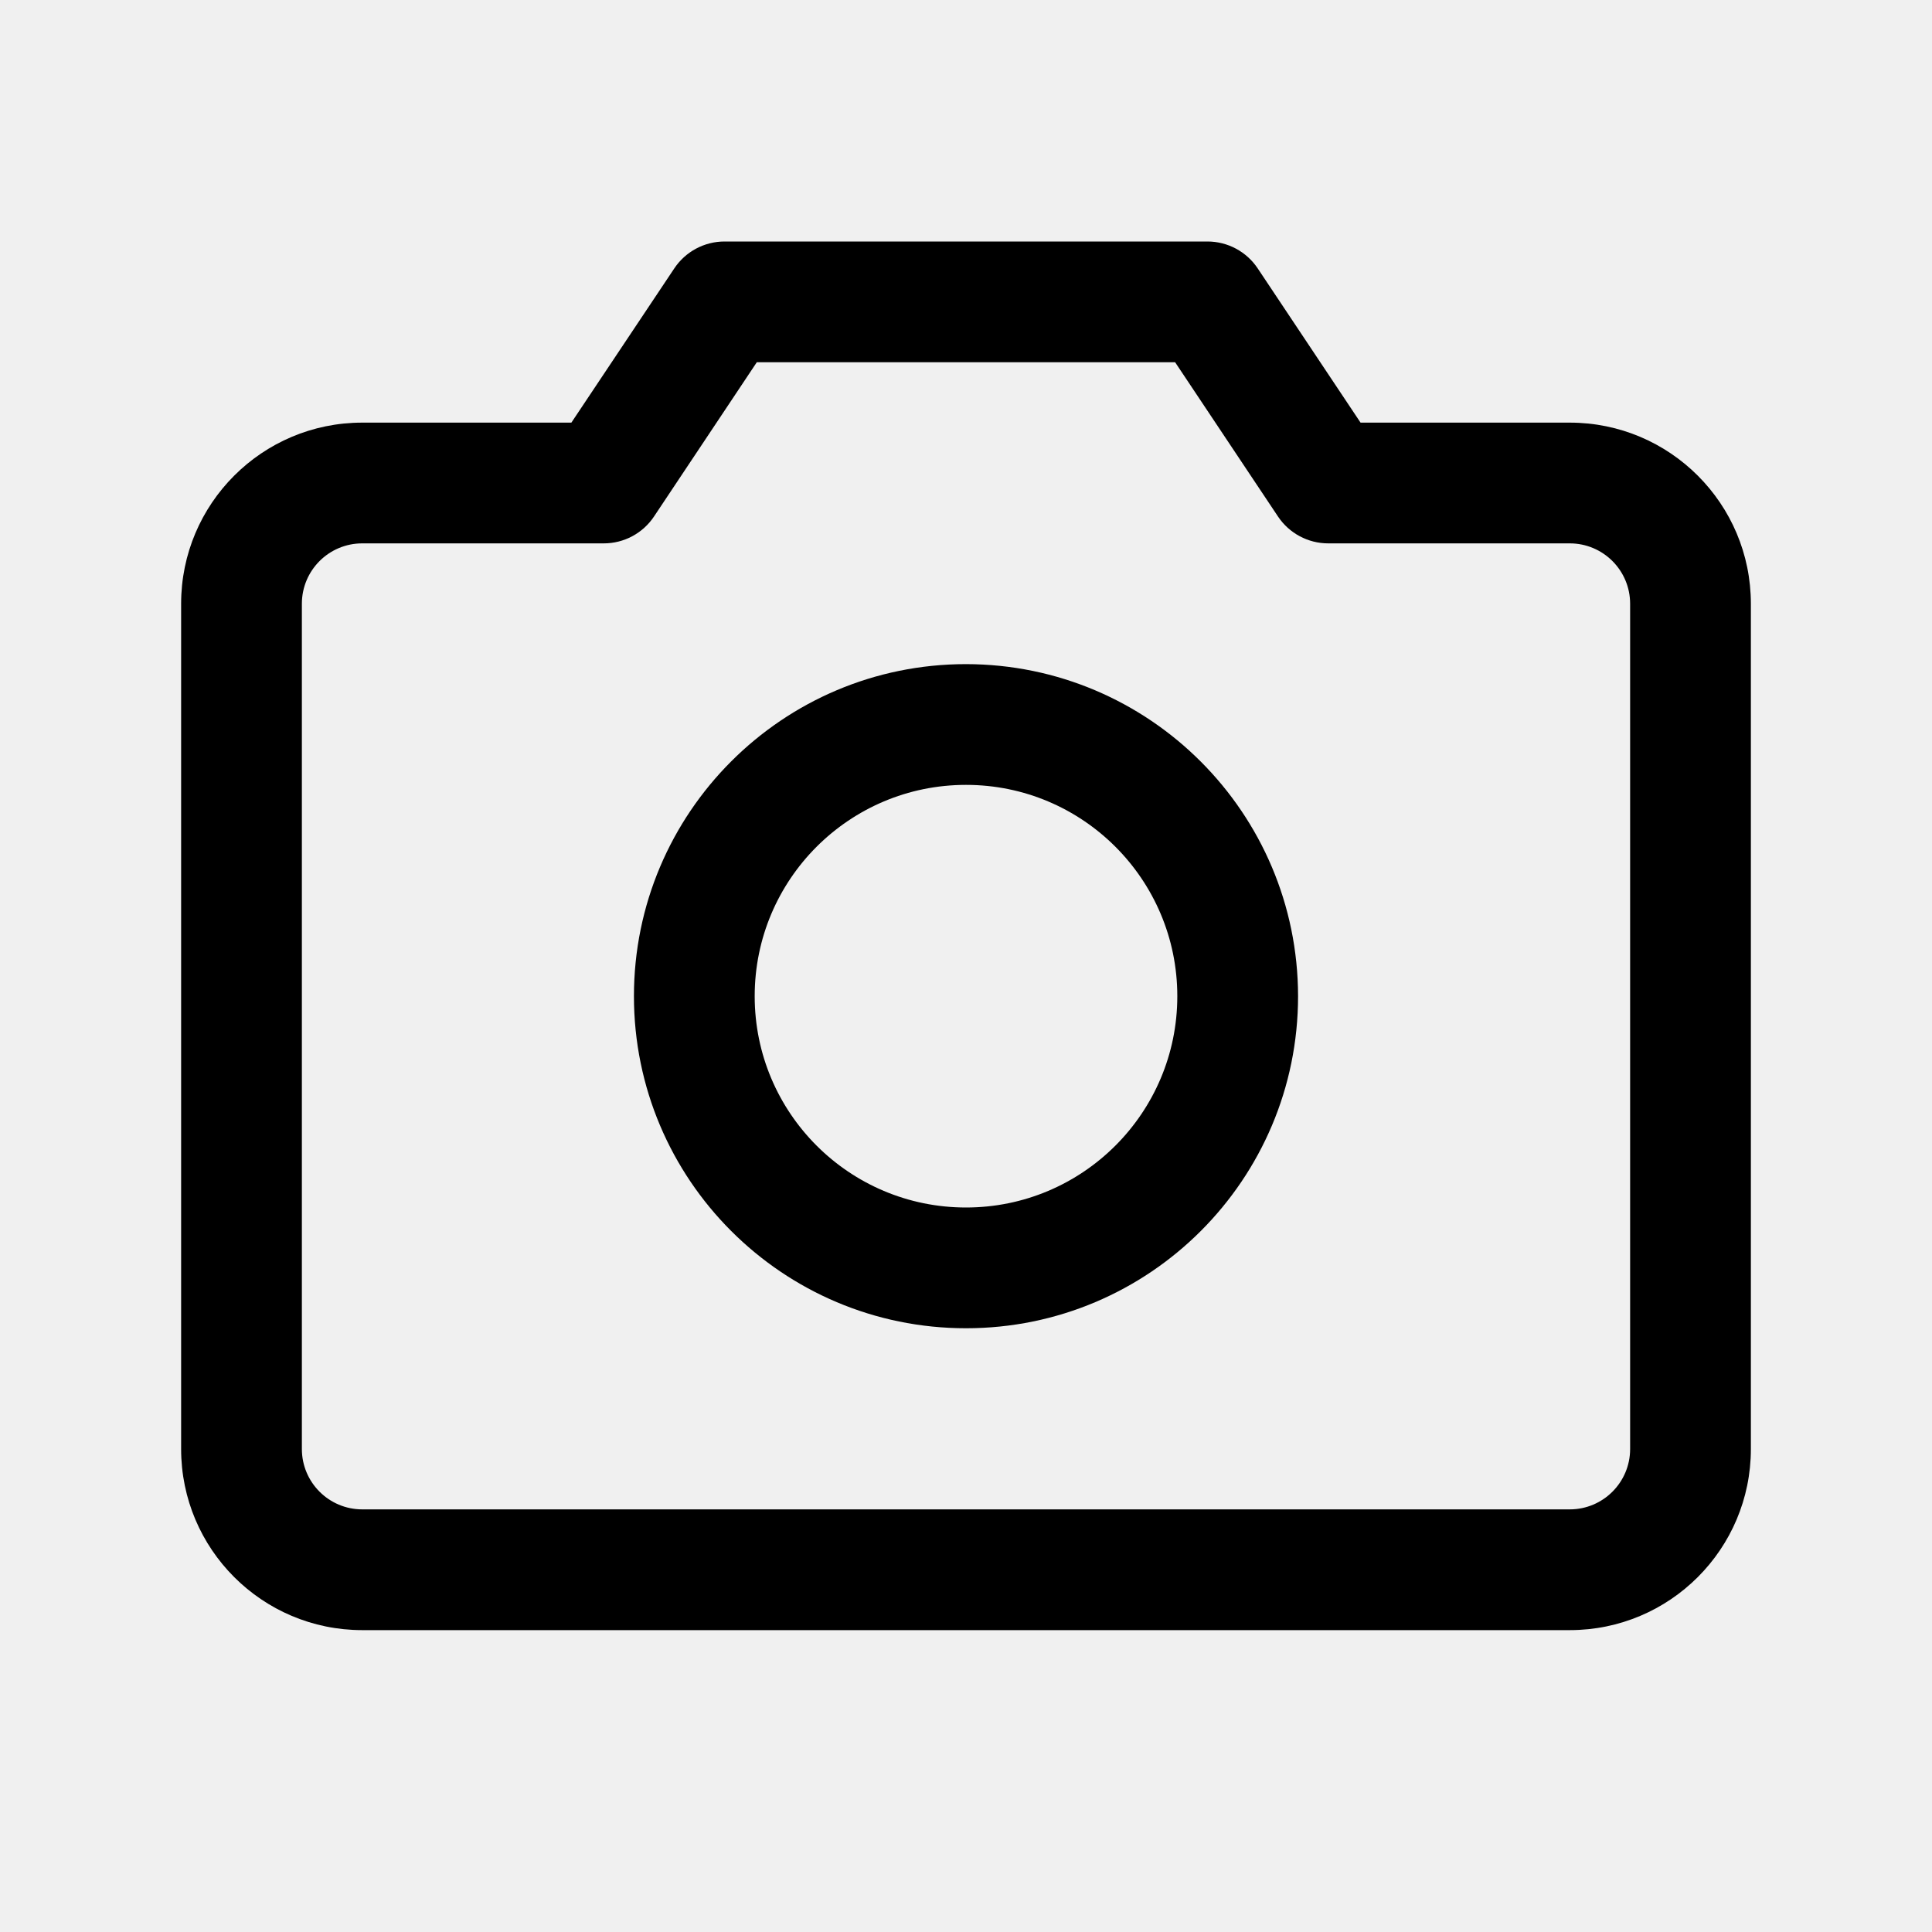
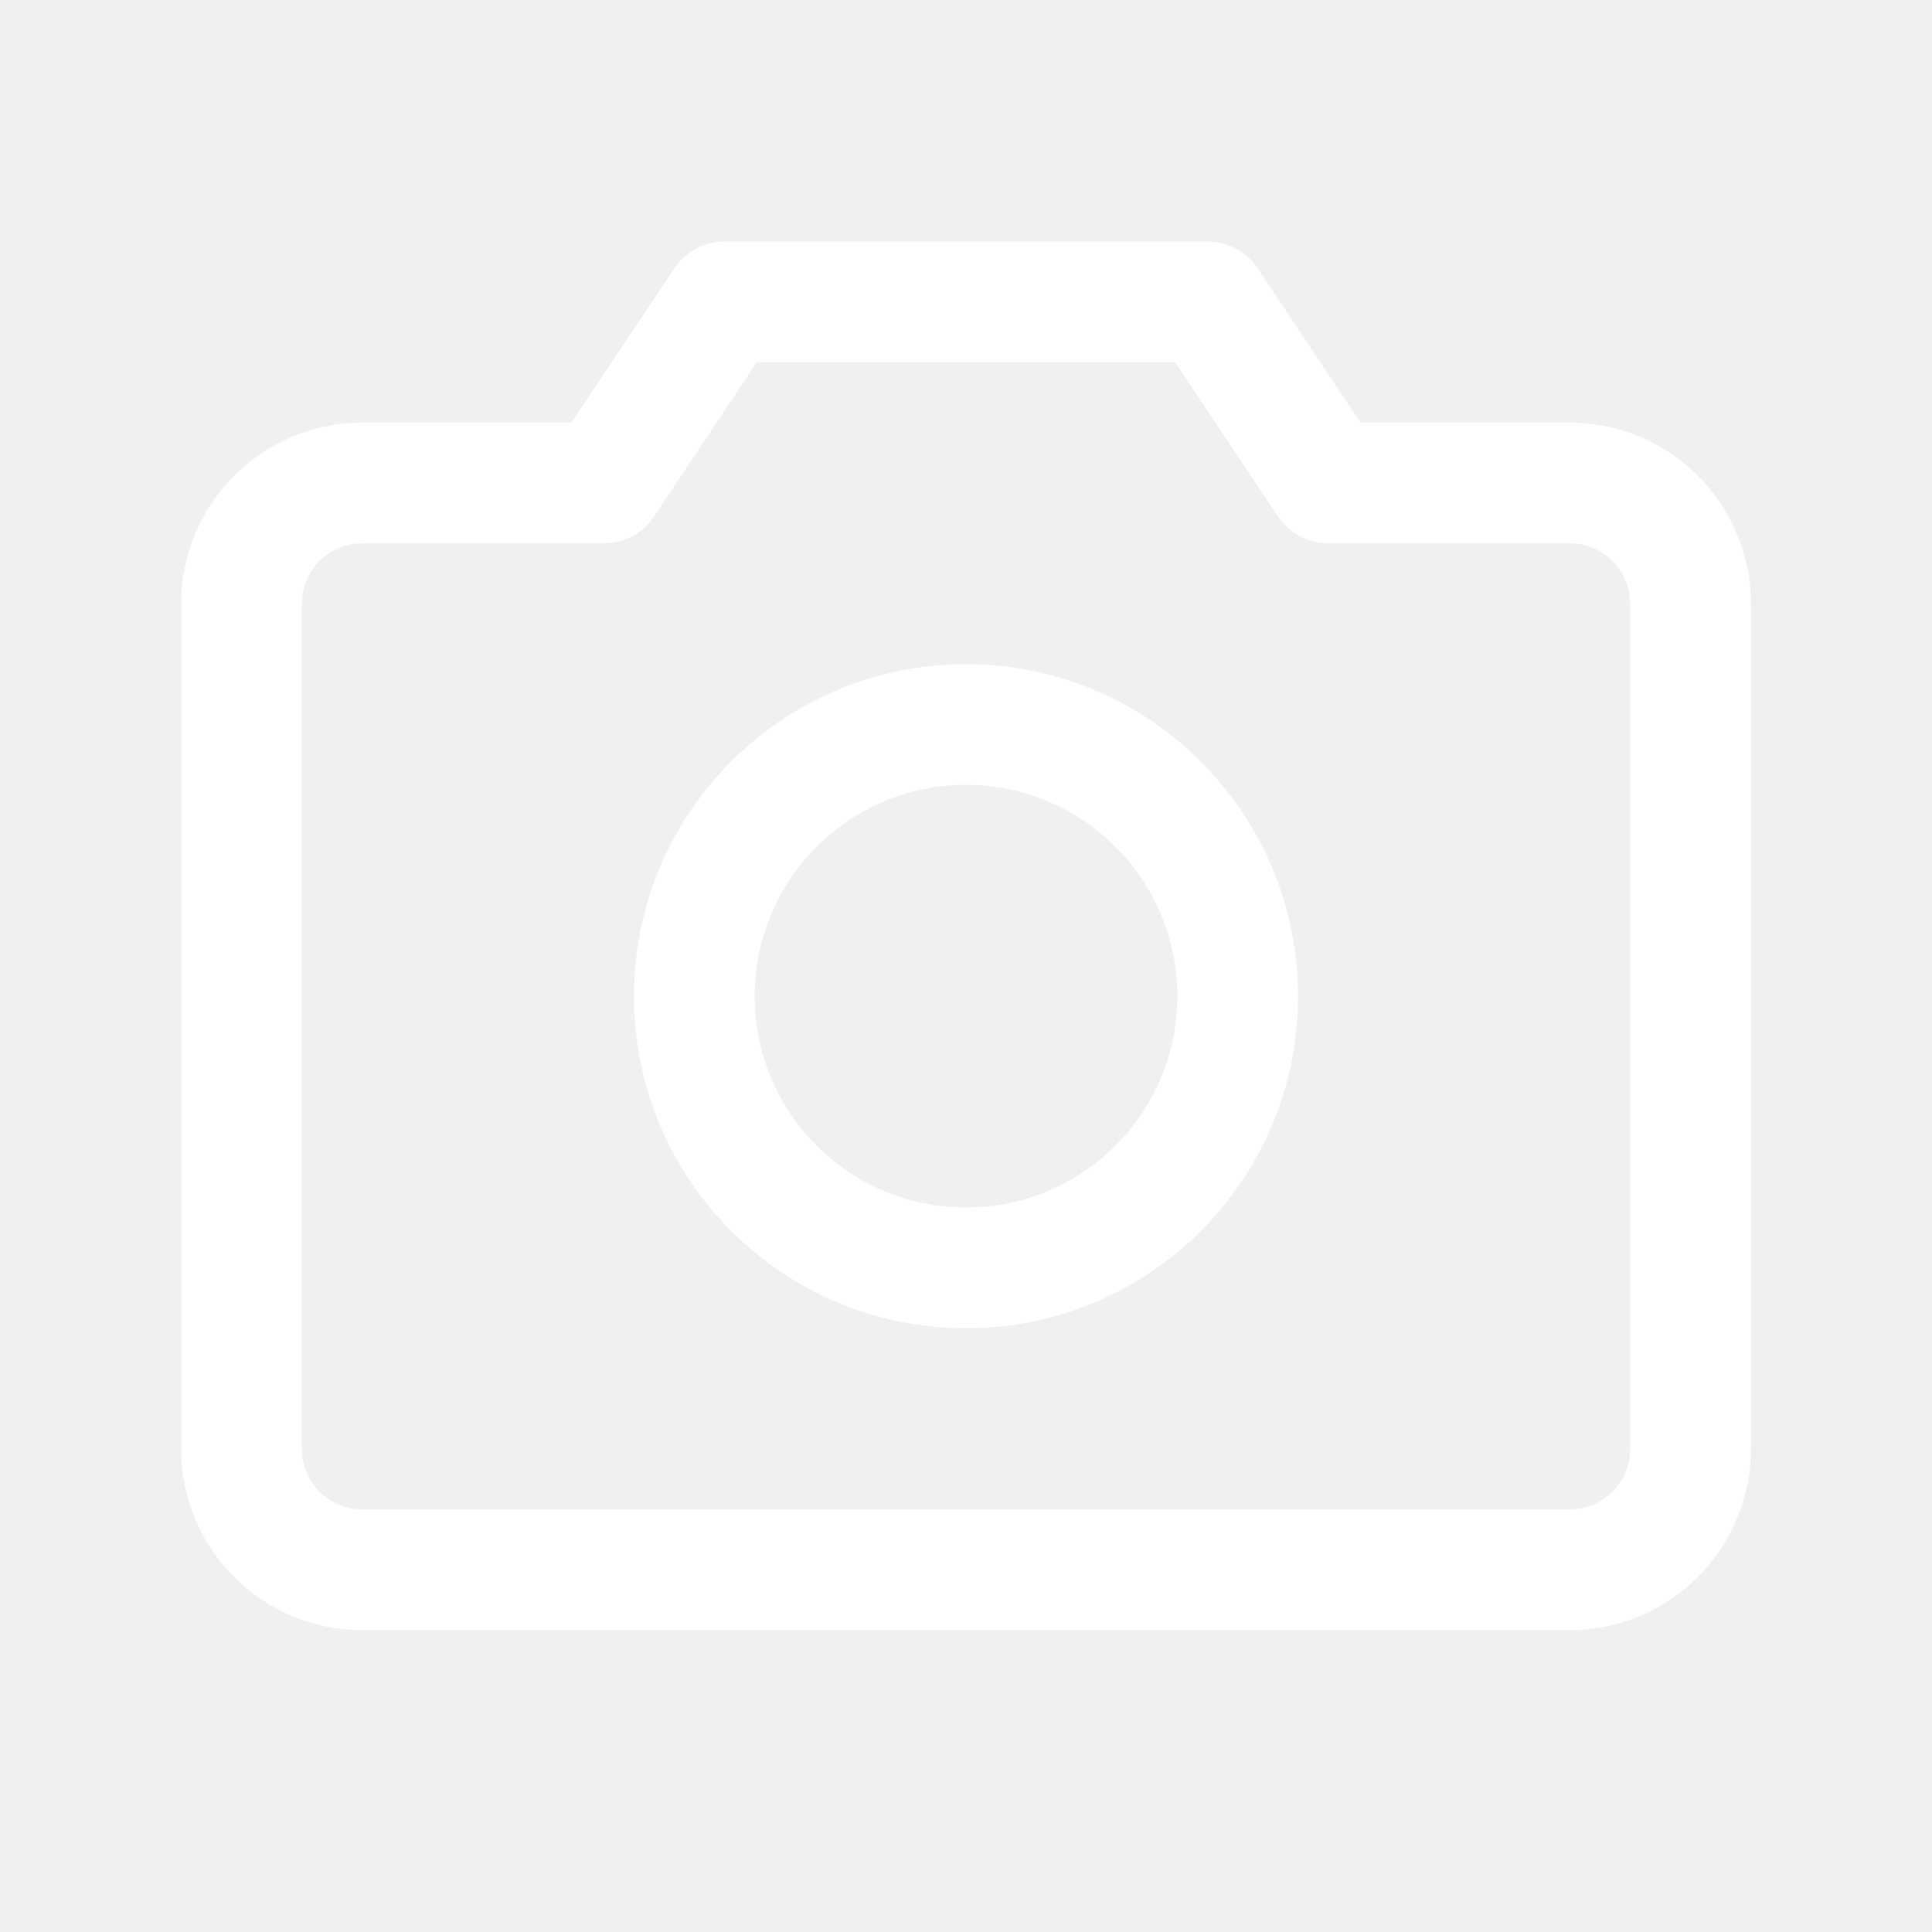
- <svg xmlns="http://www.w3.org/2000/svg" width="32" height="32" fill="#000000" viewBox="0 0 256 256">
+ <svg xmlns="http://www.w3.org/2000/svg" width="32" height="32" fill="#ffffff" viewBox="0 0 256 256">
  <path d="M208,56H180.28L166.65,35.56A8,8,0,0,0,160,32H96a8,8,0,0,0-6.65,3.56L75.71,56H48A24,24,0,0,0,24,80V192a24,24,0,0,0,24,24H208a24,24,0,0,0,24-24V80A24,24,0,0,0,208,56Zm8,136a8,8,0,0,1-8,8H48a8,8,0,0,1-8-8V80a8,8,0,0,1,8-8H80a8,8,0,0,0,6.66-3.56L100.28,48h55.43l13.63,20.44A8,8,0,0,0,176,72h32a8,8,0,0,1,8,8ZM128,88a44,44,0,1,0,44,44A44.05,44.05,0,0,0,128,88Zm0,72a28,28,0,1,1,28-28A28,28,0,0,1,128,160Z" />
</svg>
